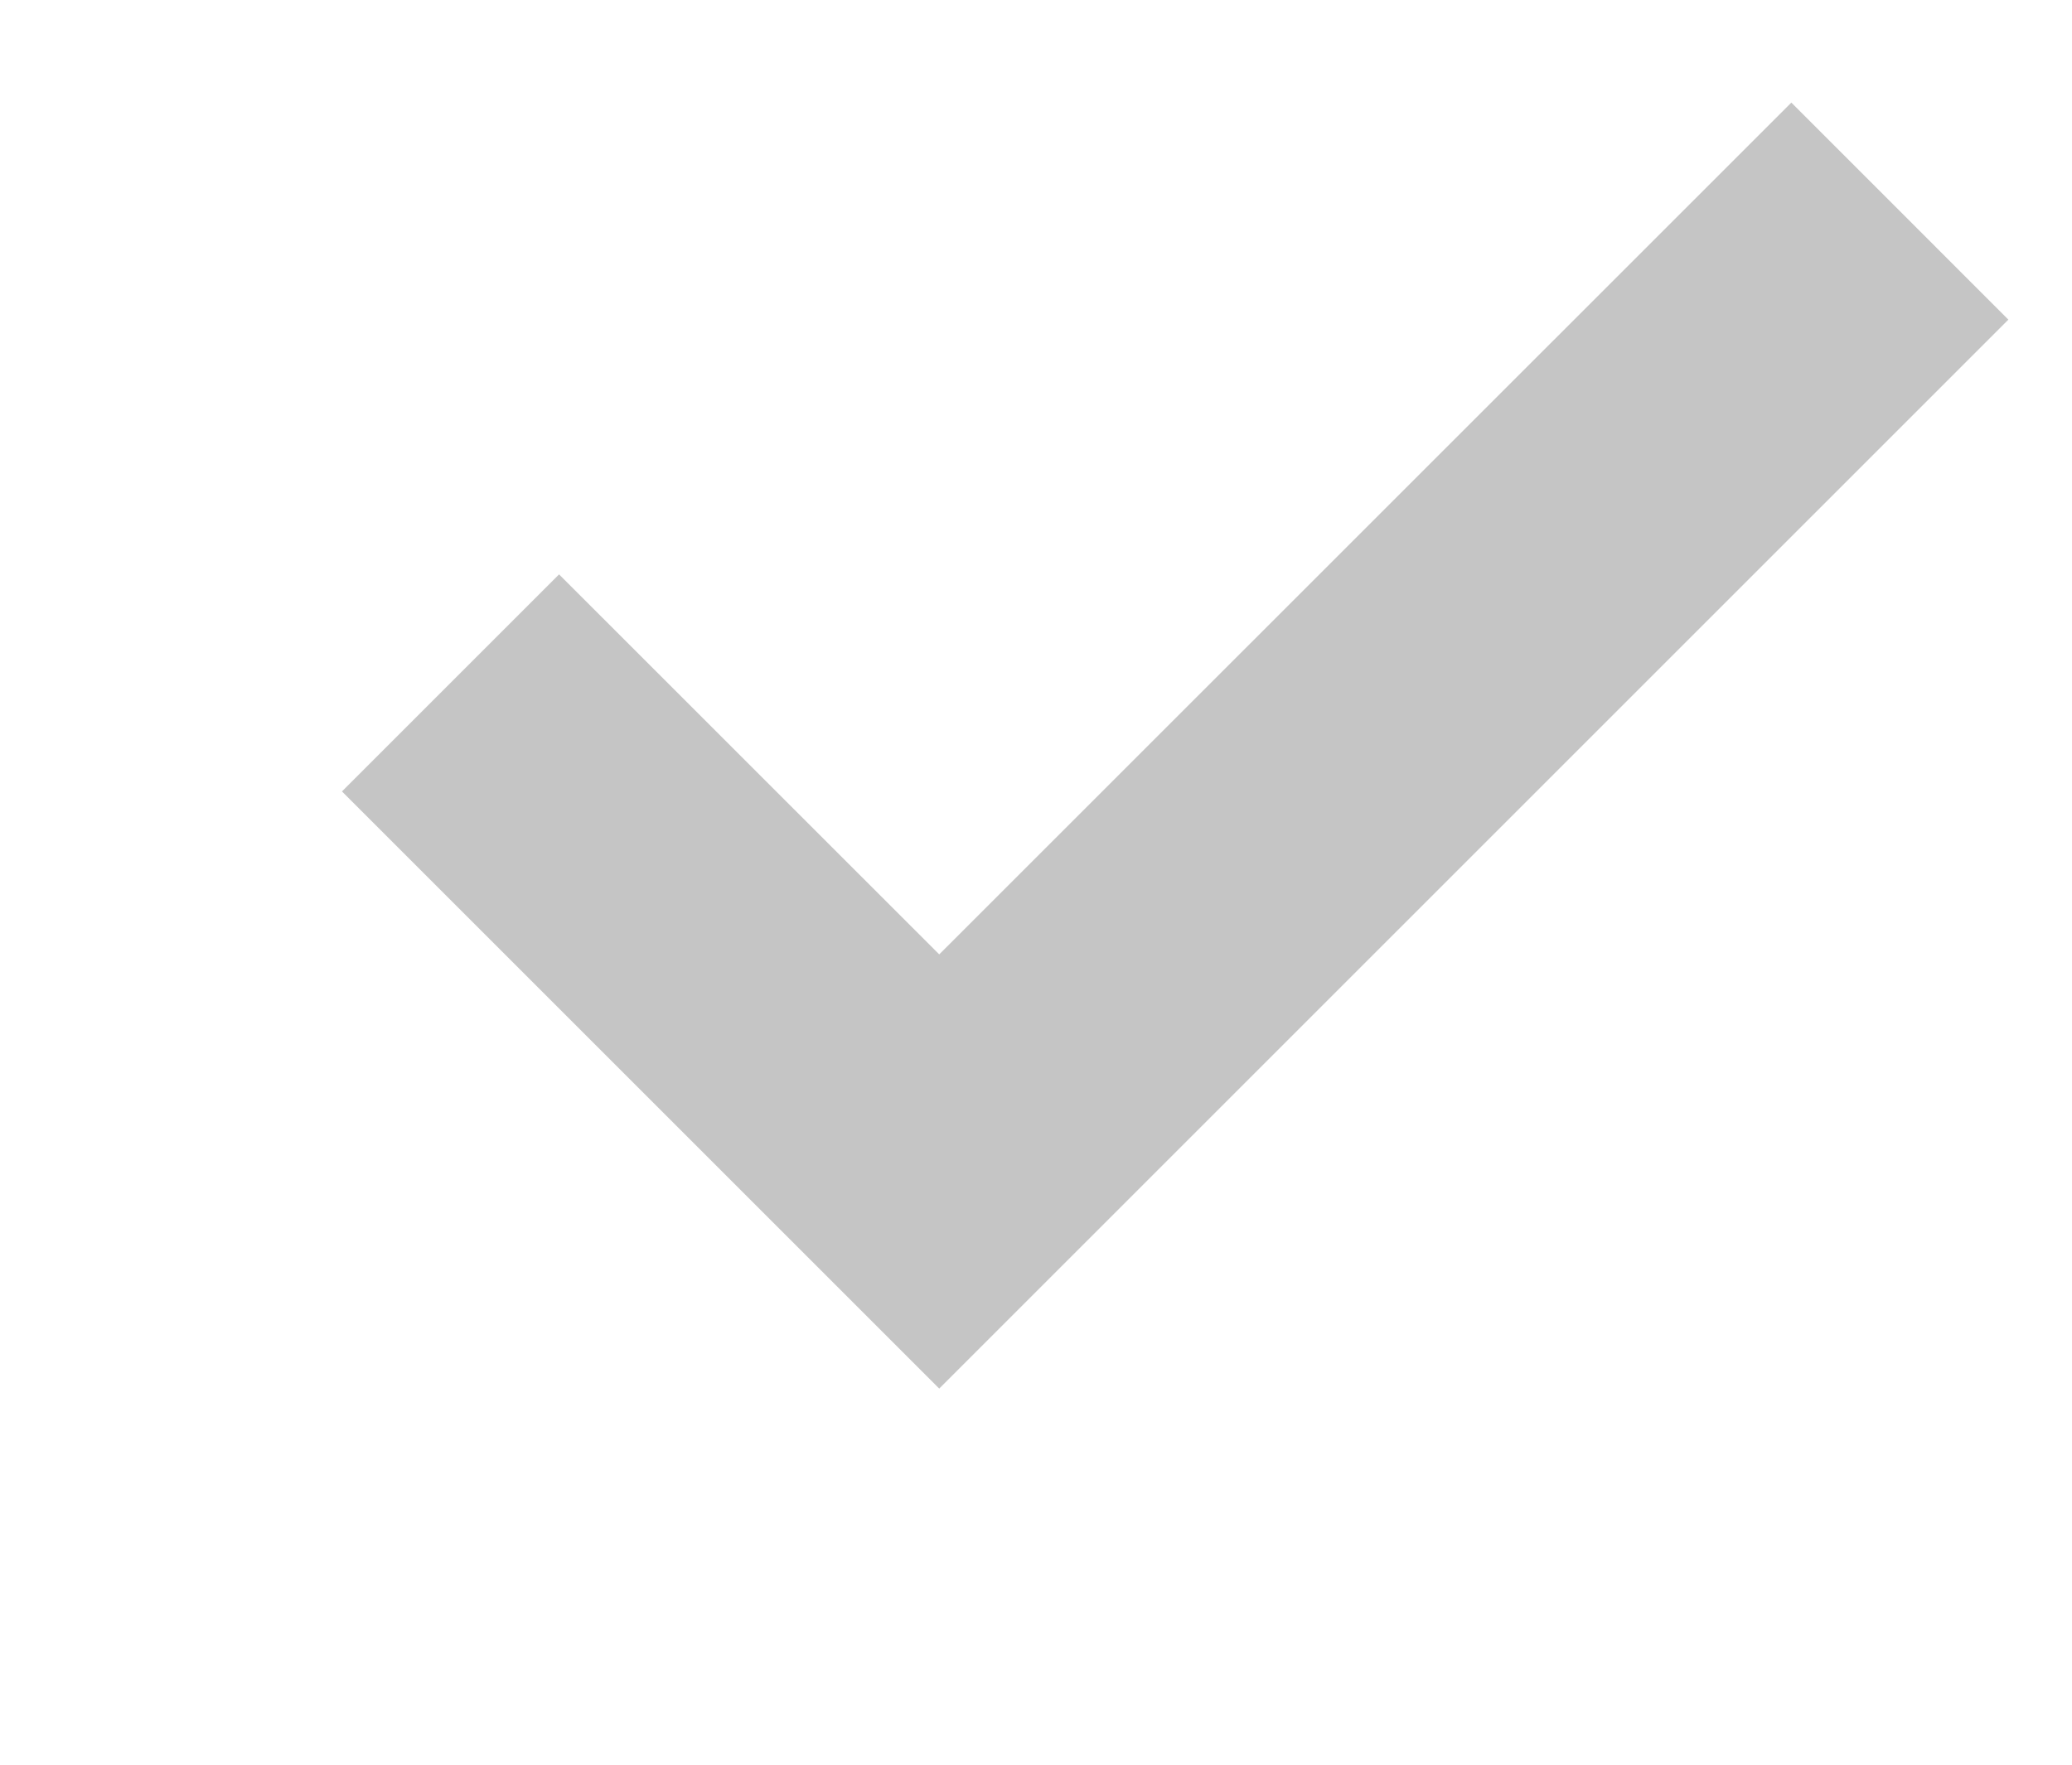
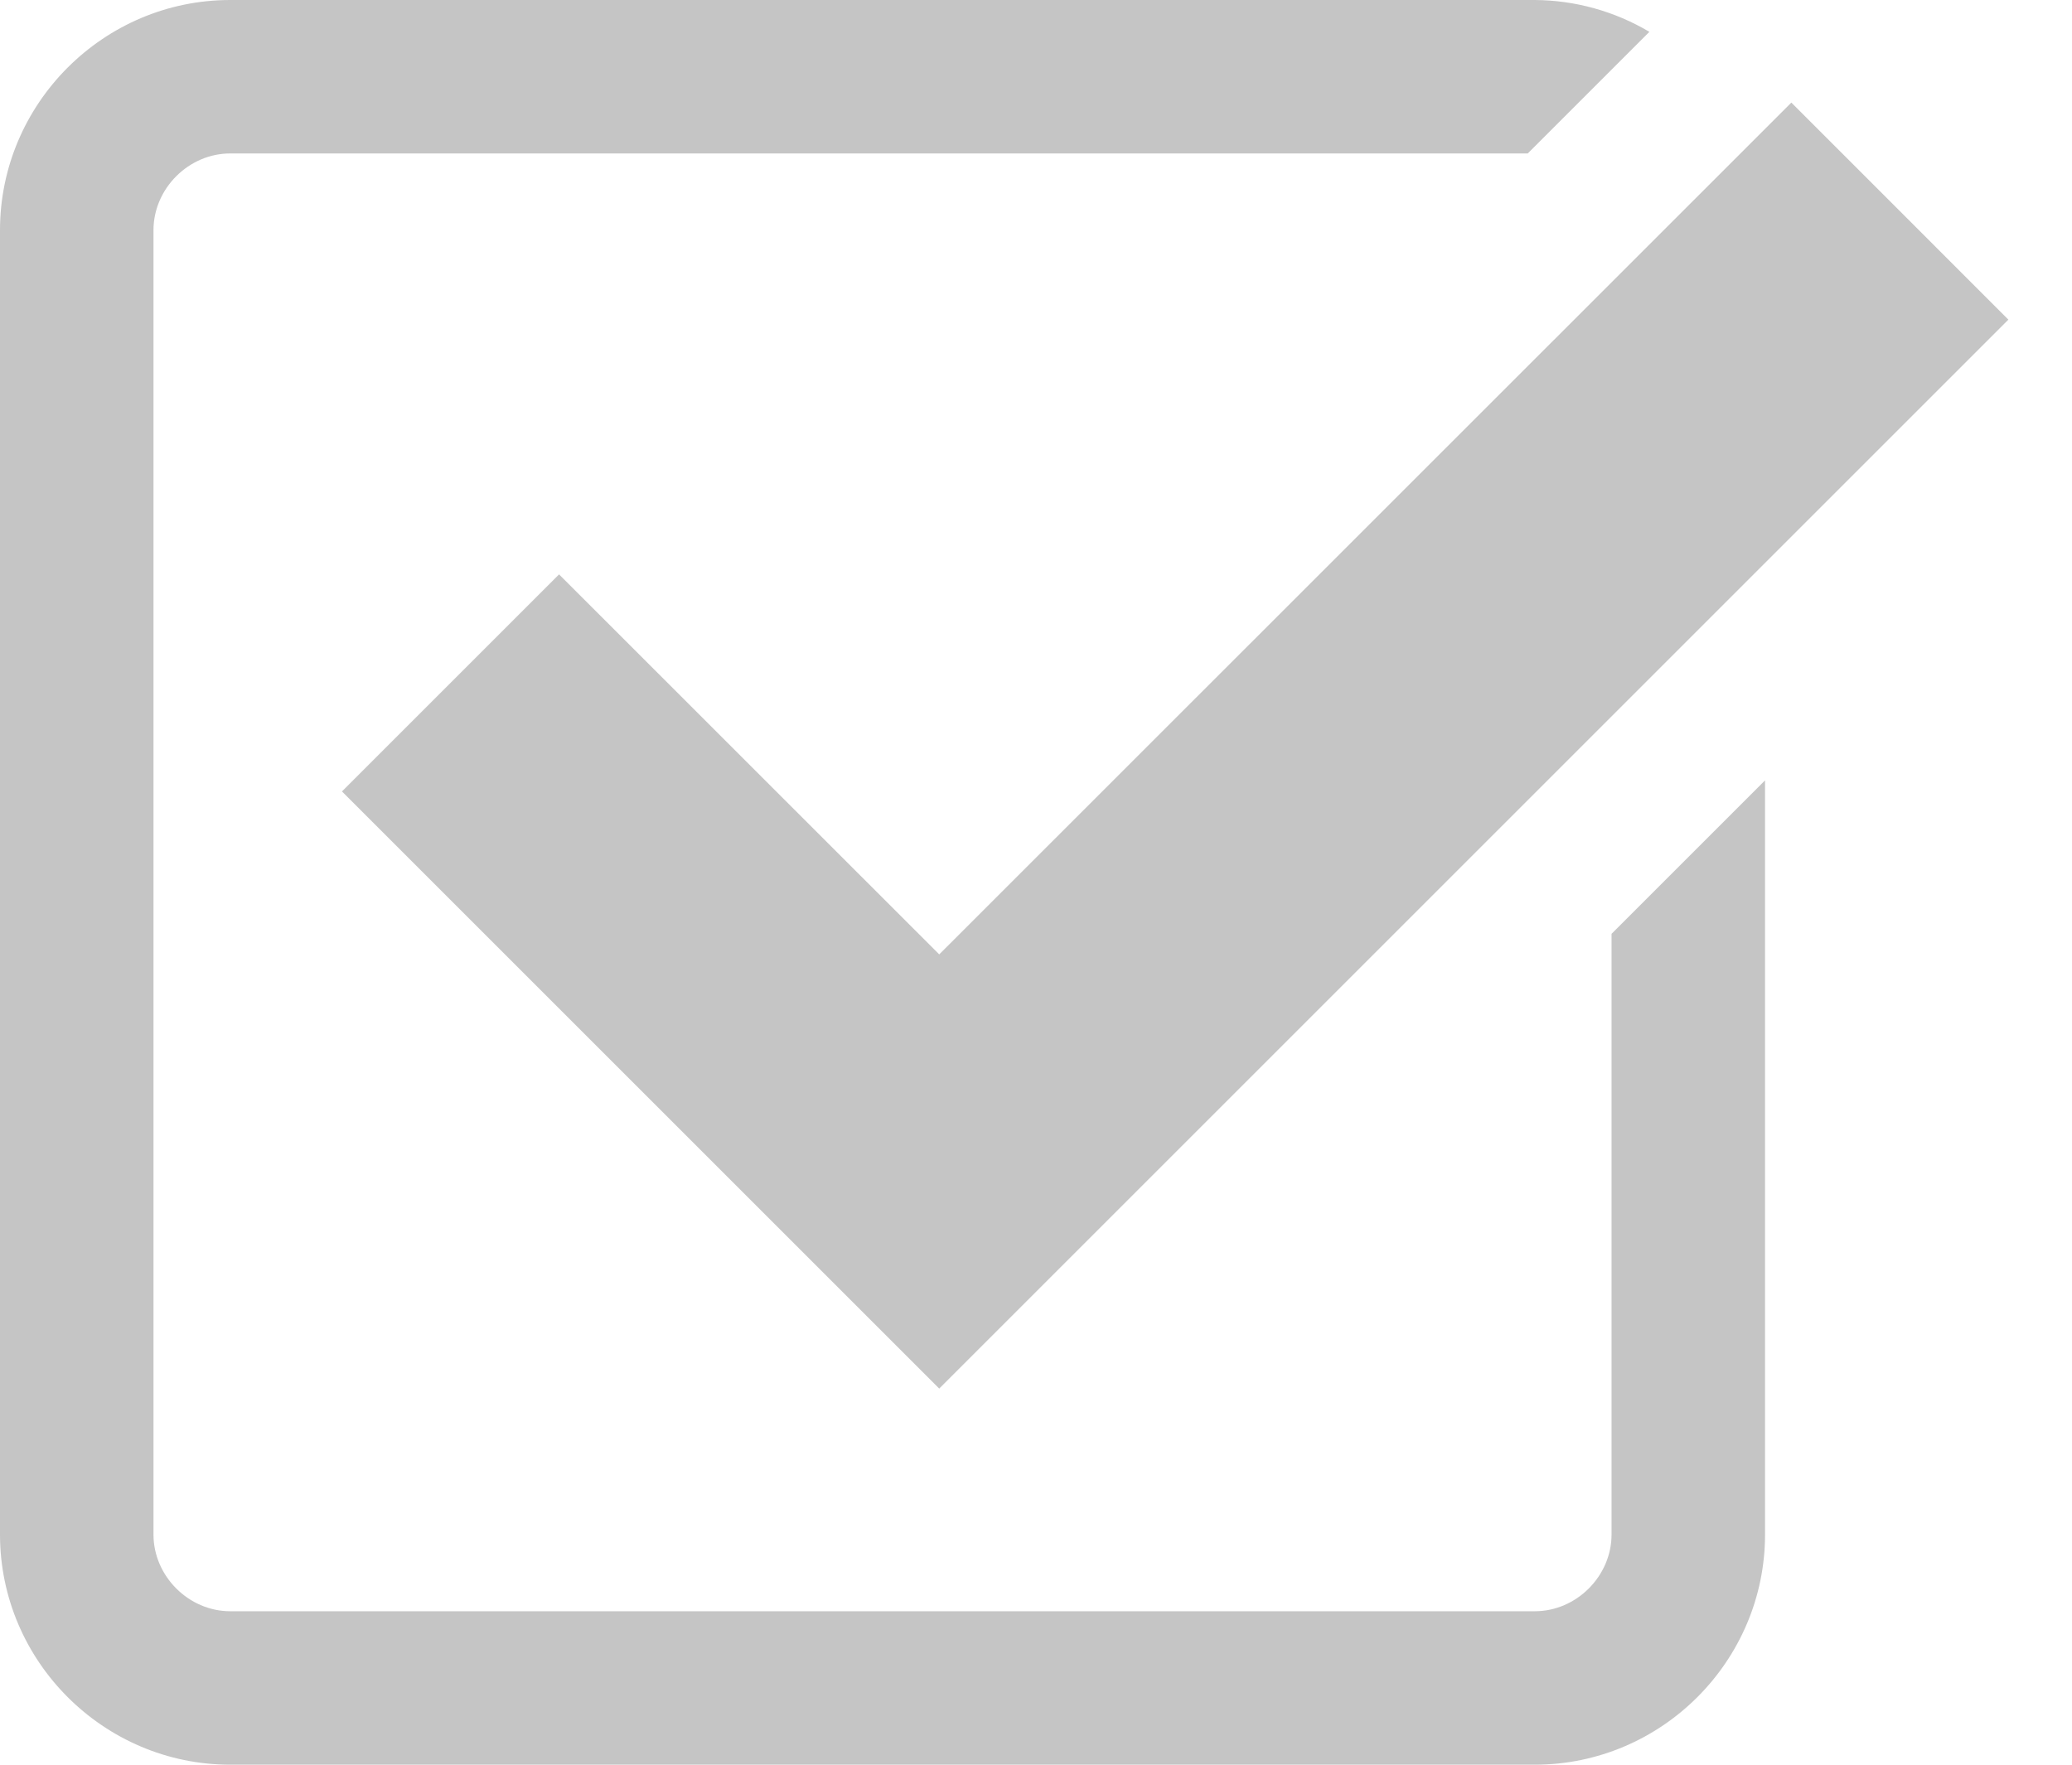
<svg xmlns="http://www.w3.org/2000/svg" width="27" height="23" viewBox="0 0 27 23">
  <path fill="#c5c5c5" d="M7.285 7.486l-2.829 2.829 7.783 7.783L26.171 4.166l-2.828-2.829-11.104 11.102z" />
+   <path fill="#c5c5c5" d="M21 20c0 .542-.458 1-1 1H3c-.542 0-1-.458-1-1V3c0-.542.458-1 1-1h16.908L21.493.415A2.96 2.96 0 0 0 20 0H3C1.35 0 0 1.35 0 3v17c0 1.65 1.35 3 3 3h17c1.65 0 3-1.35 3-3v-9.829l-2 2V20z" />
</svg>
